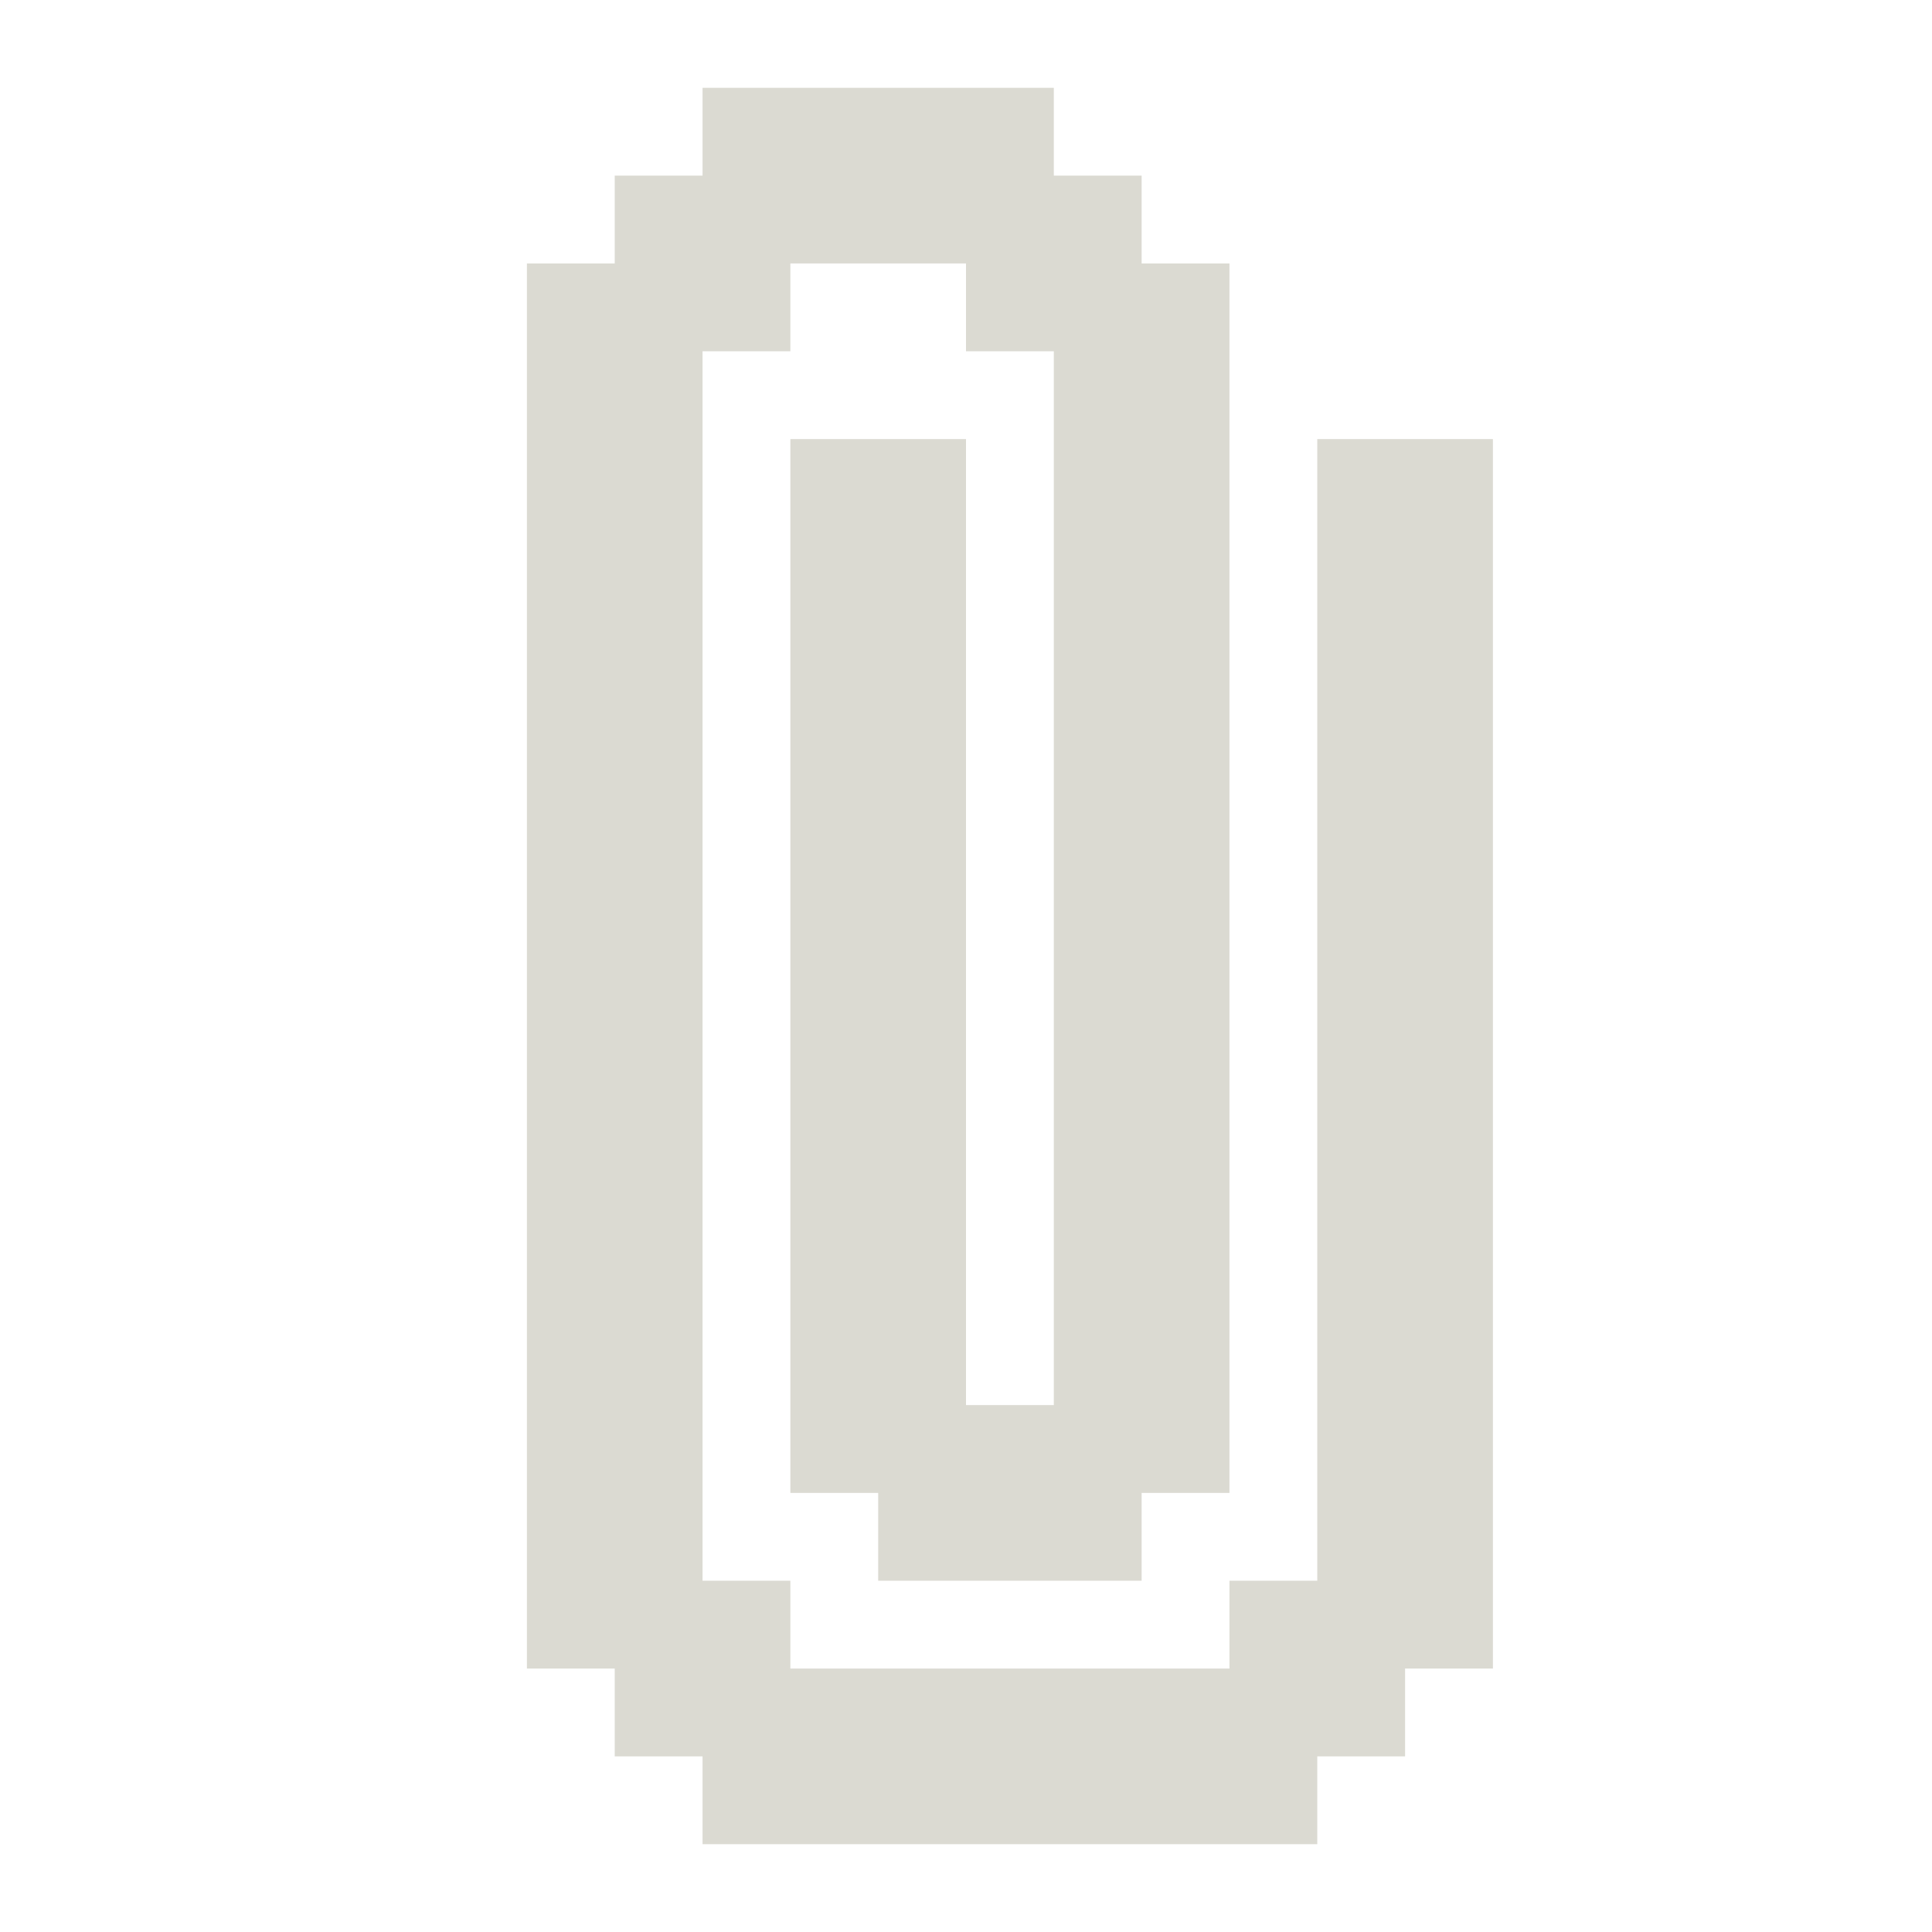
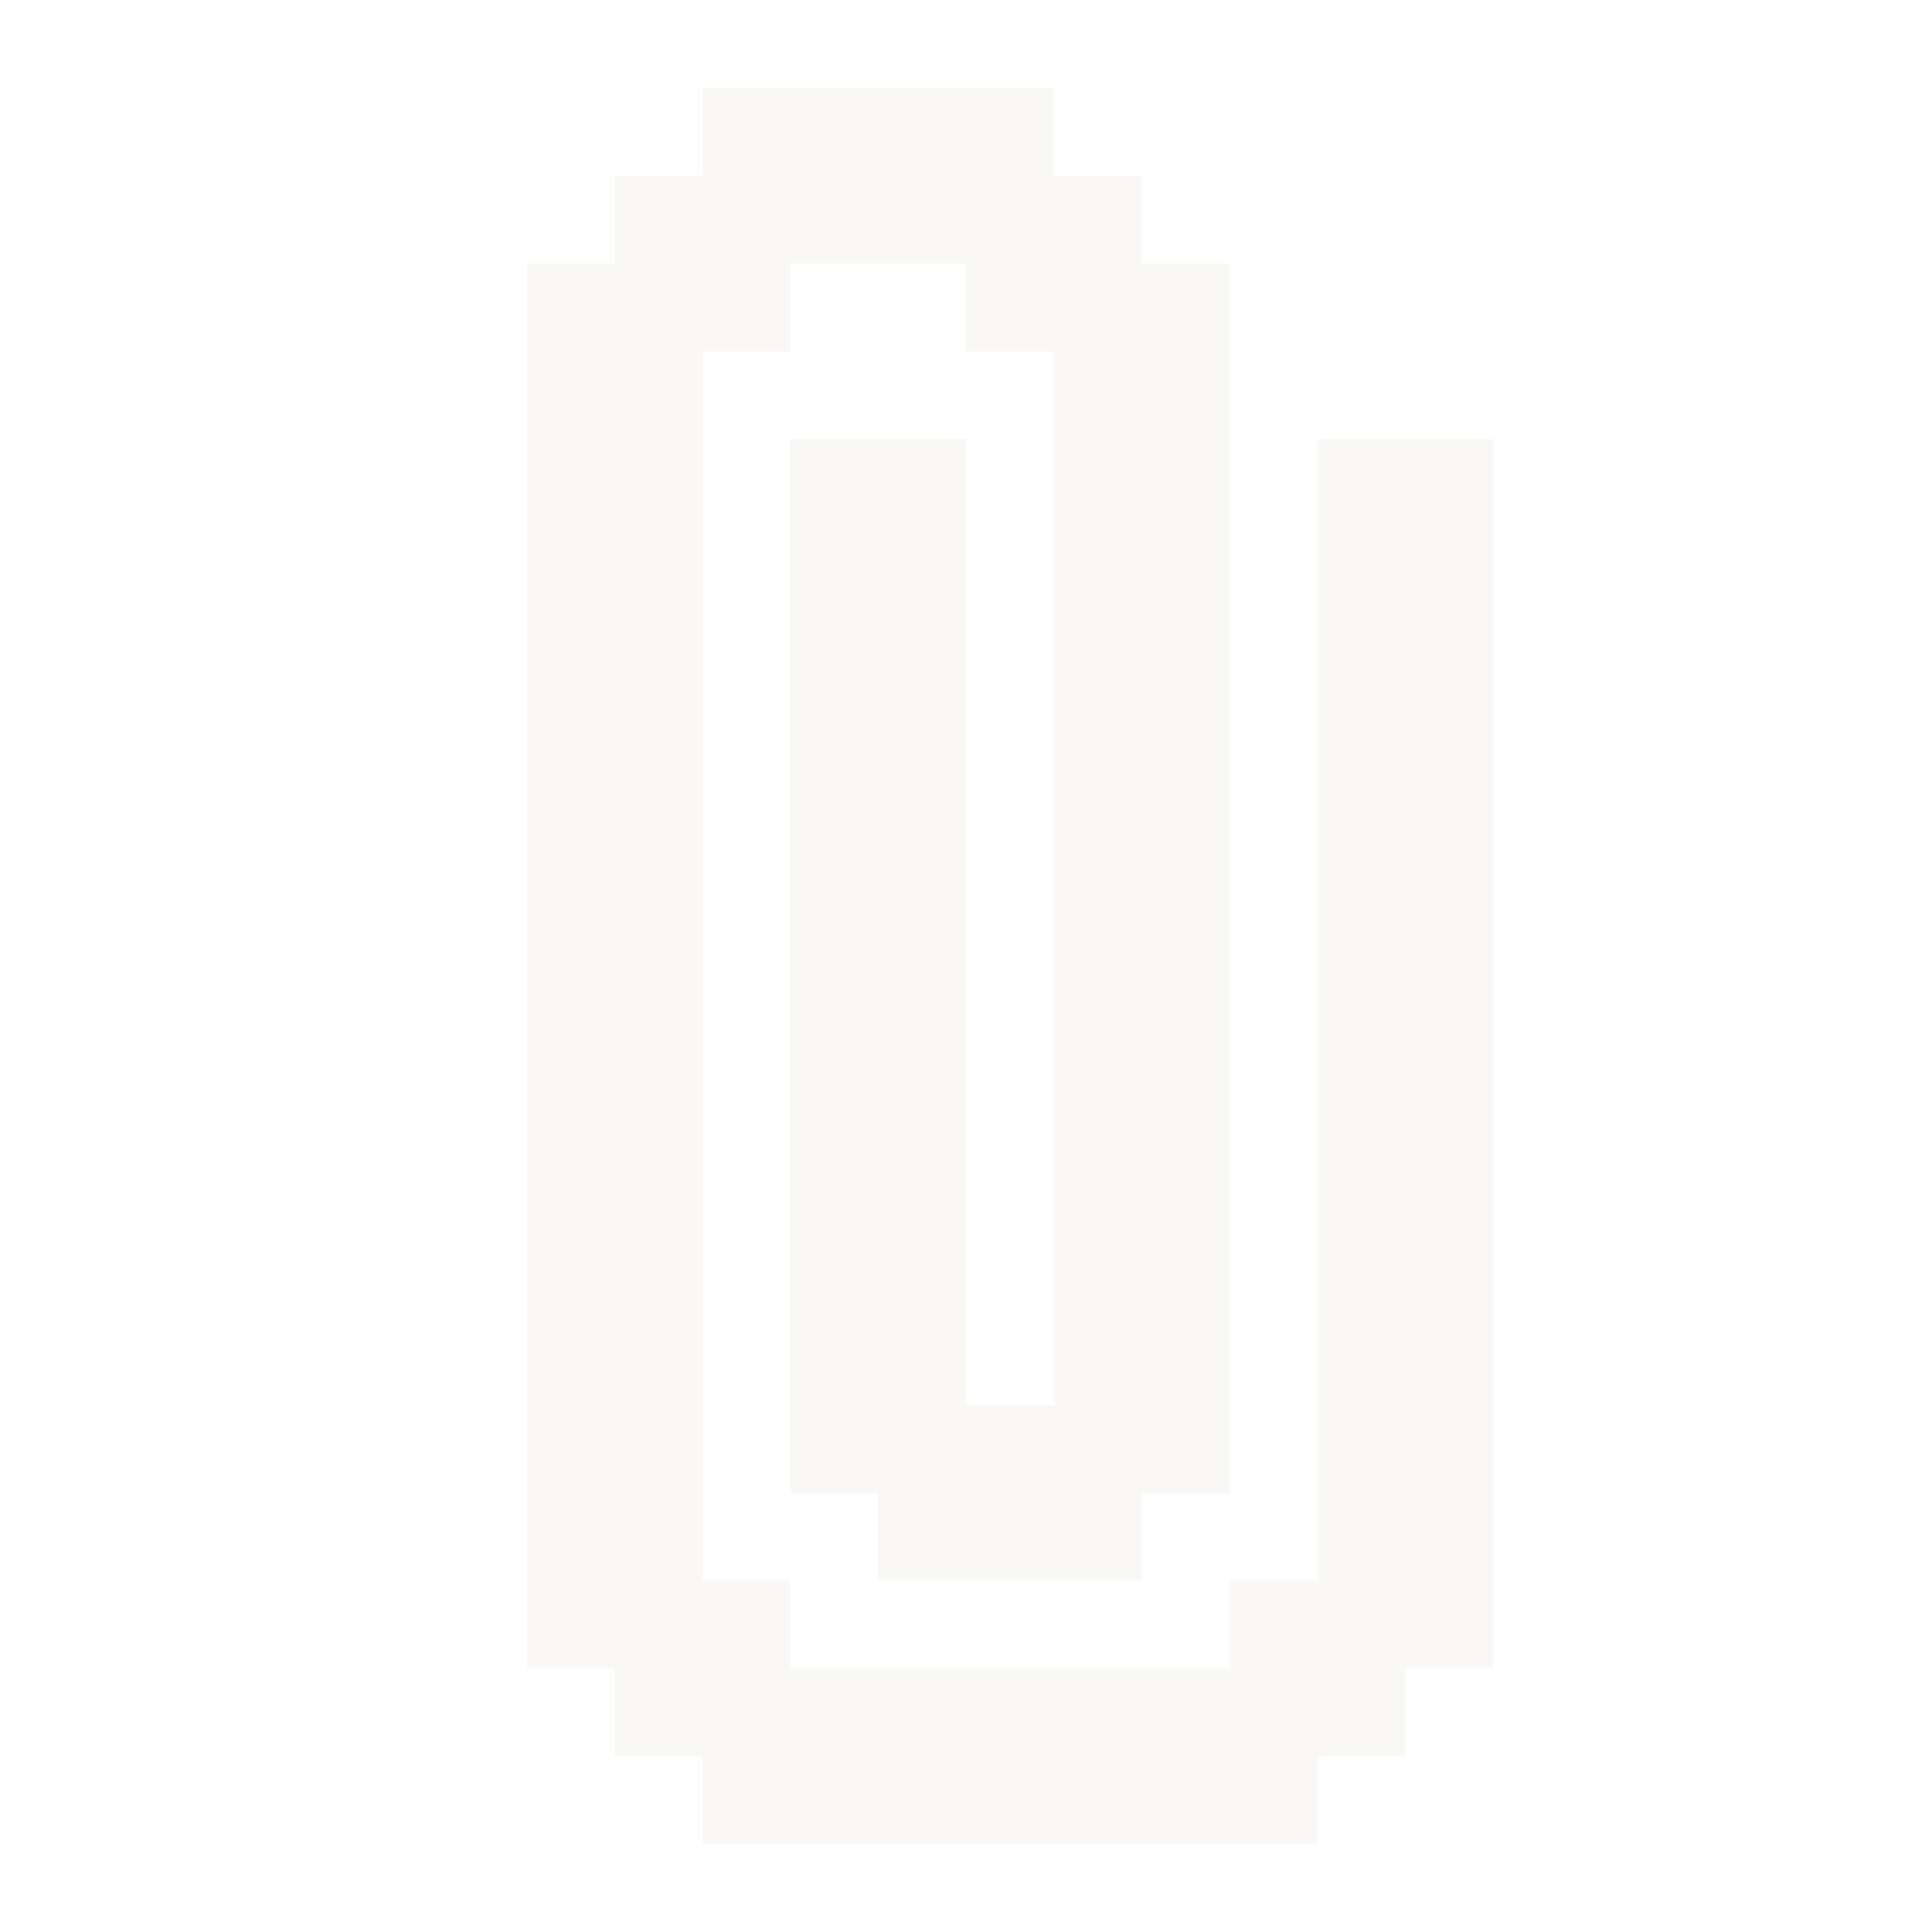
<svg xmlns="http://www.w3.org/2000/svg" width="3em" height="3em" viewBox="0 0 22 22">
-   <path fill="rgb(219, 218, 210)" d="M15 21H8v-1H7v-1H6V3h1V2h1V1h4v1h1v1h1v14h-1v1h-3v-1H9V5h2v11h1V4h-1V3H9v1H8v14h1v1h5v-1h1V5h2v14h-1v1h-1Z" />
+   <path fill="rgb(249, 248, 244)" d="M15 21H8v-1H7v-1H6V3h1V2h1V1h4v1h1v1h1v14h-1v1h-3v-1H9V5h2v11h1V4h-1V3H9v1H8v14h1v1h5v-1h1V5h2v14h-1v1h-1Z" />
</svg>
